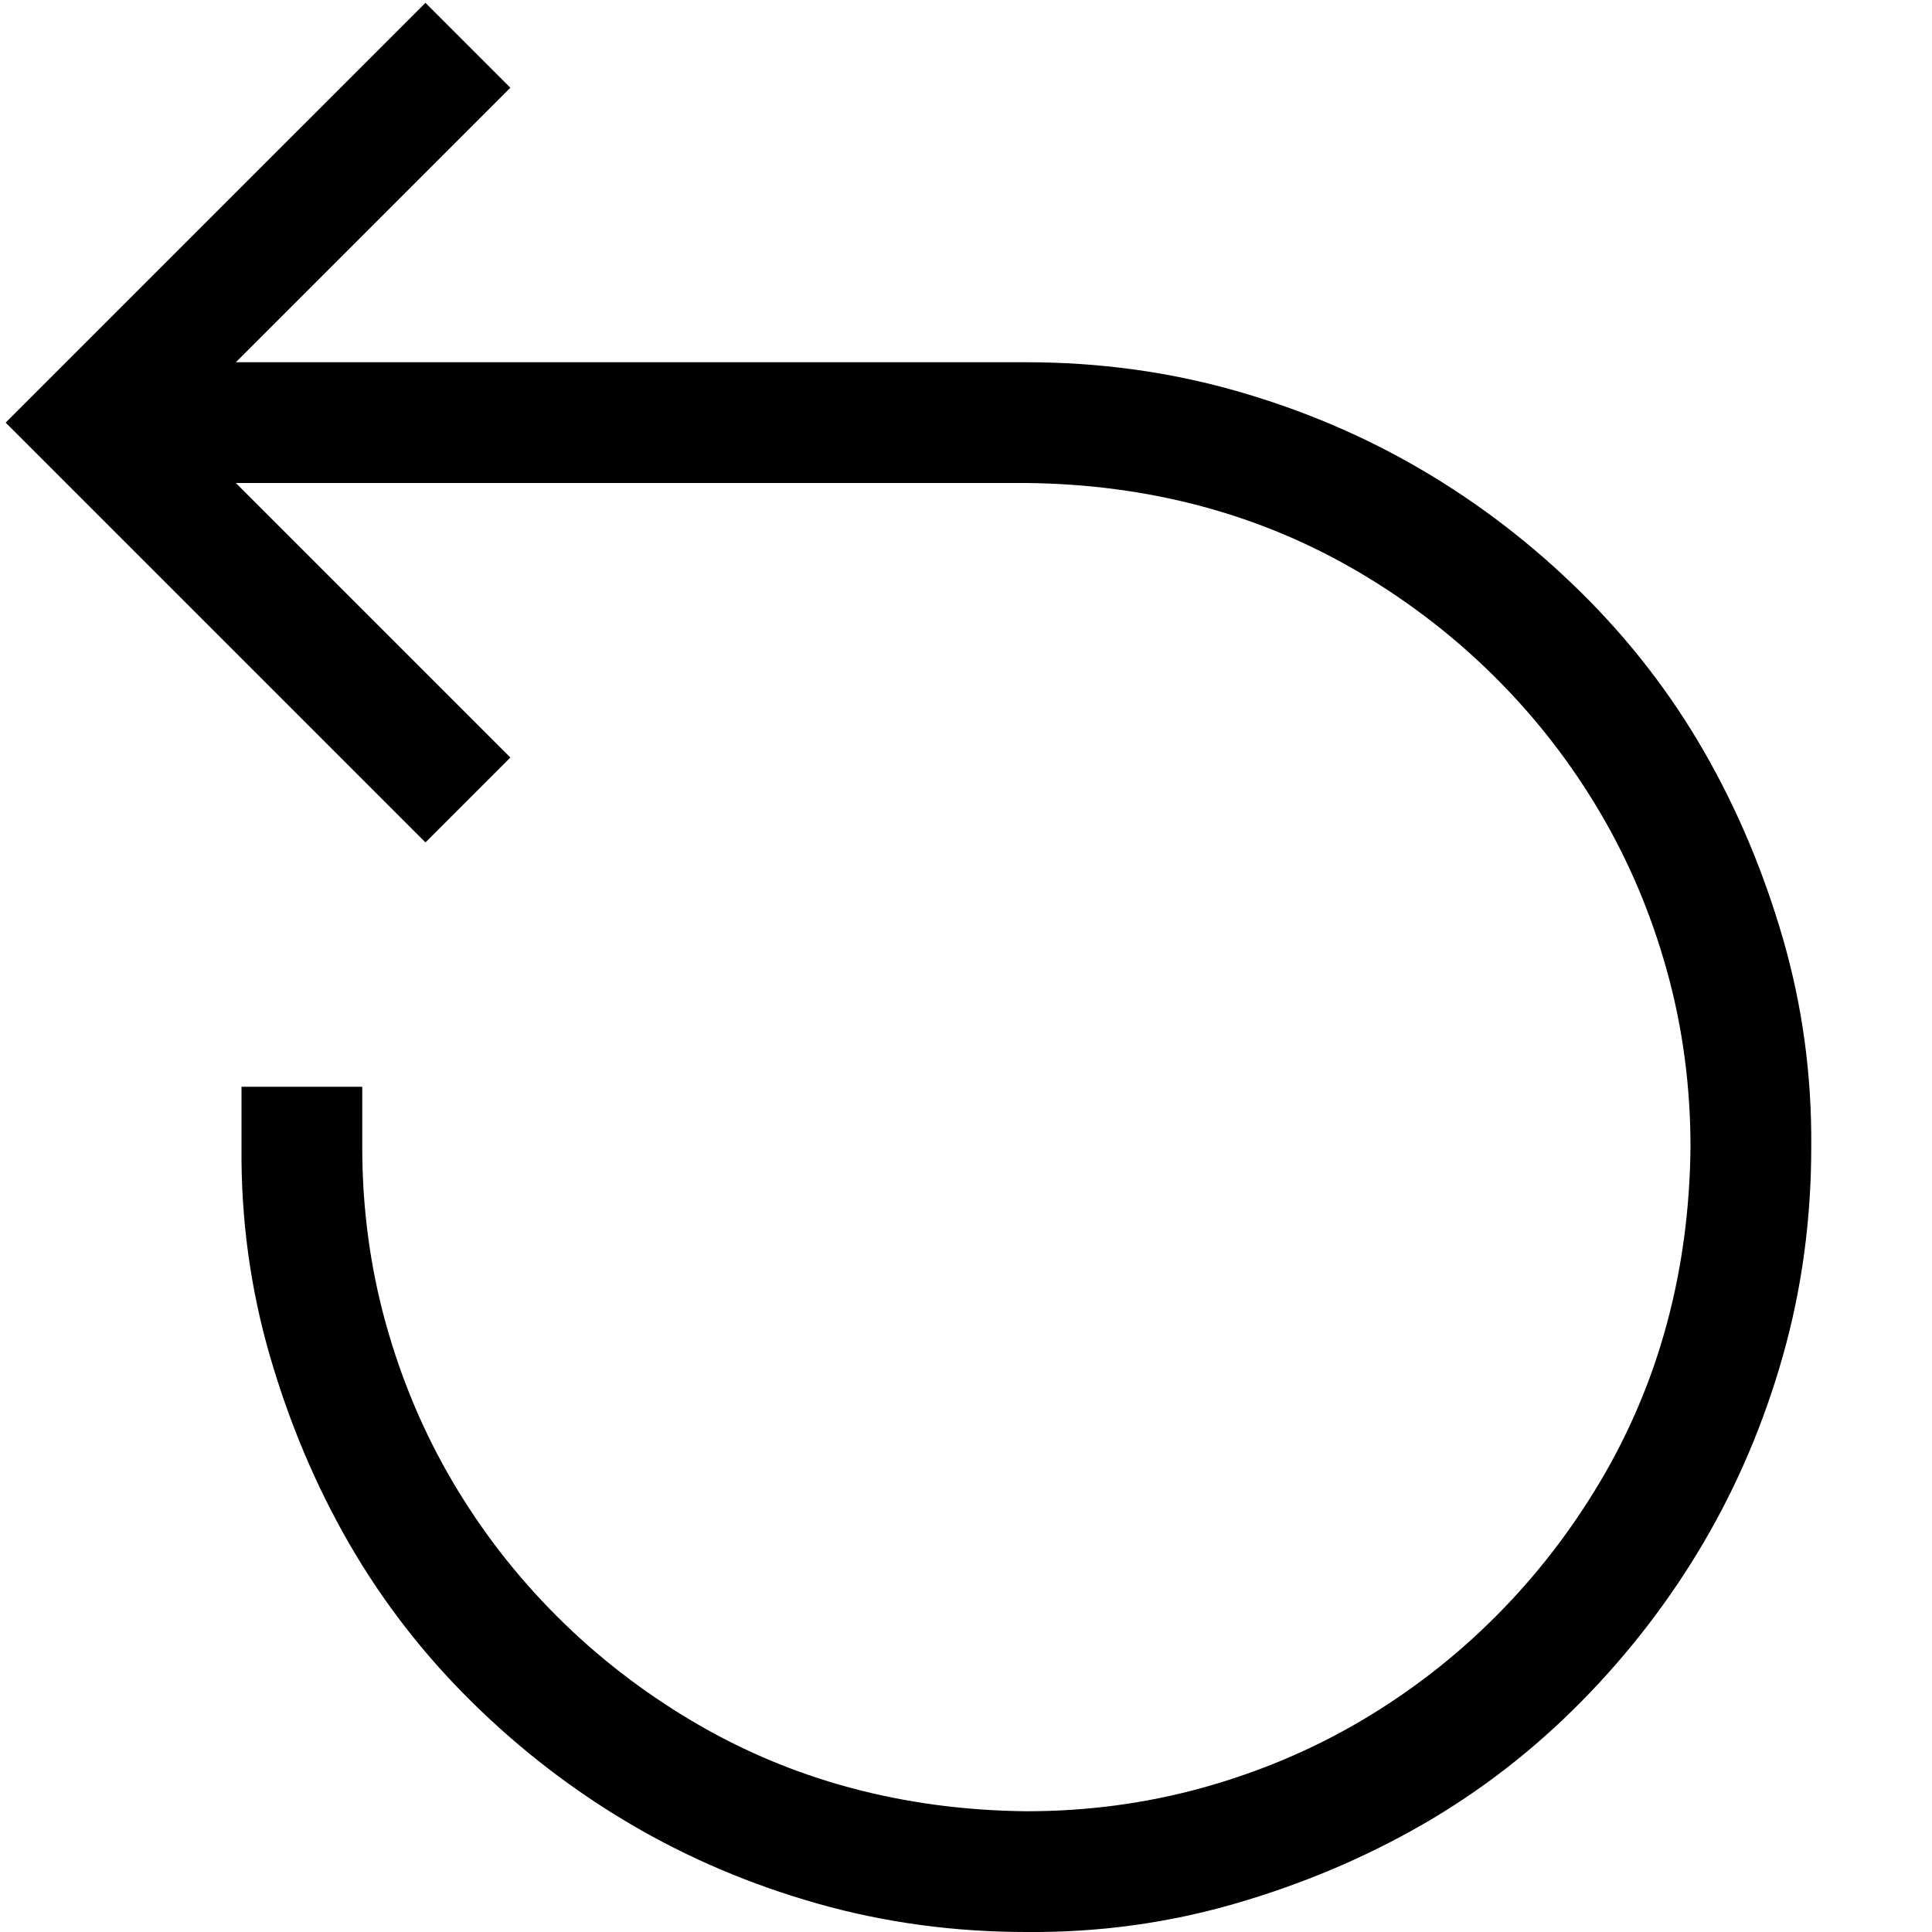
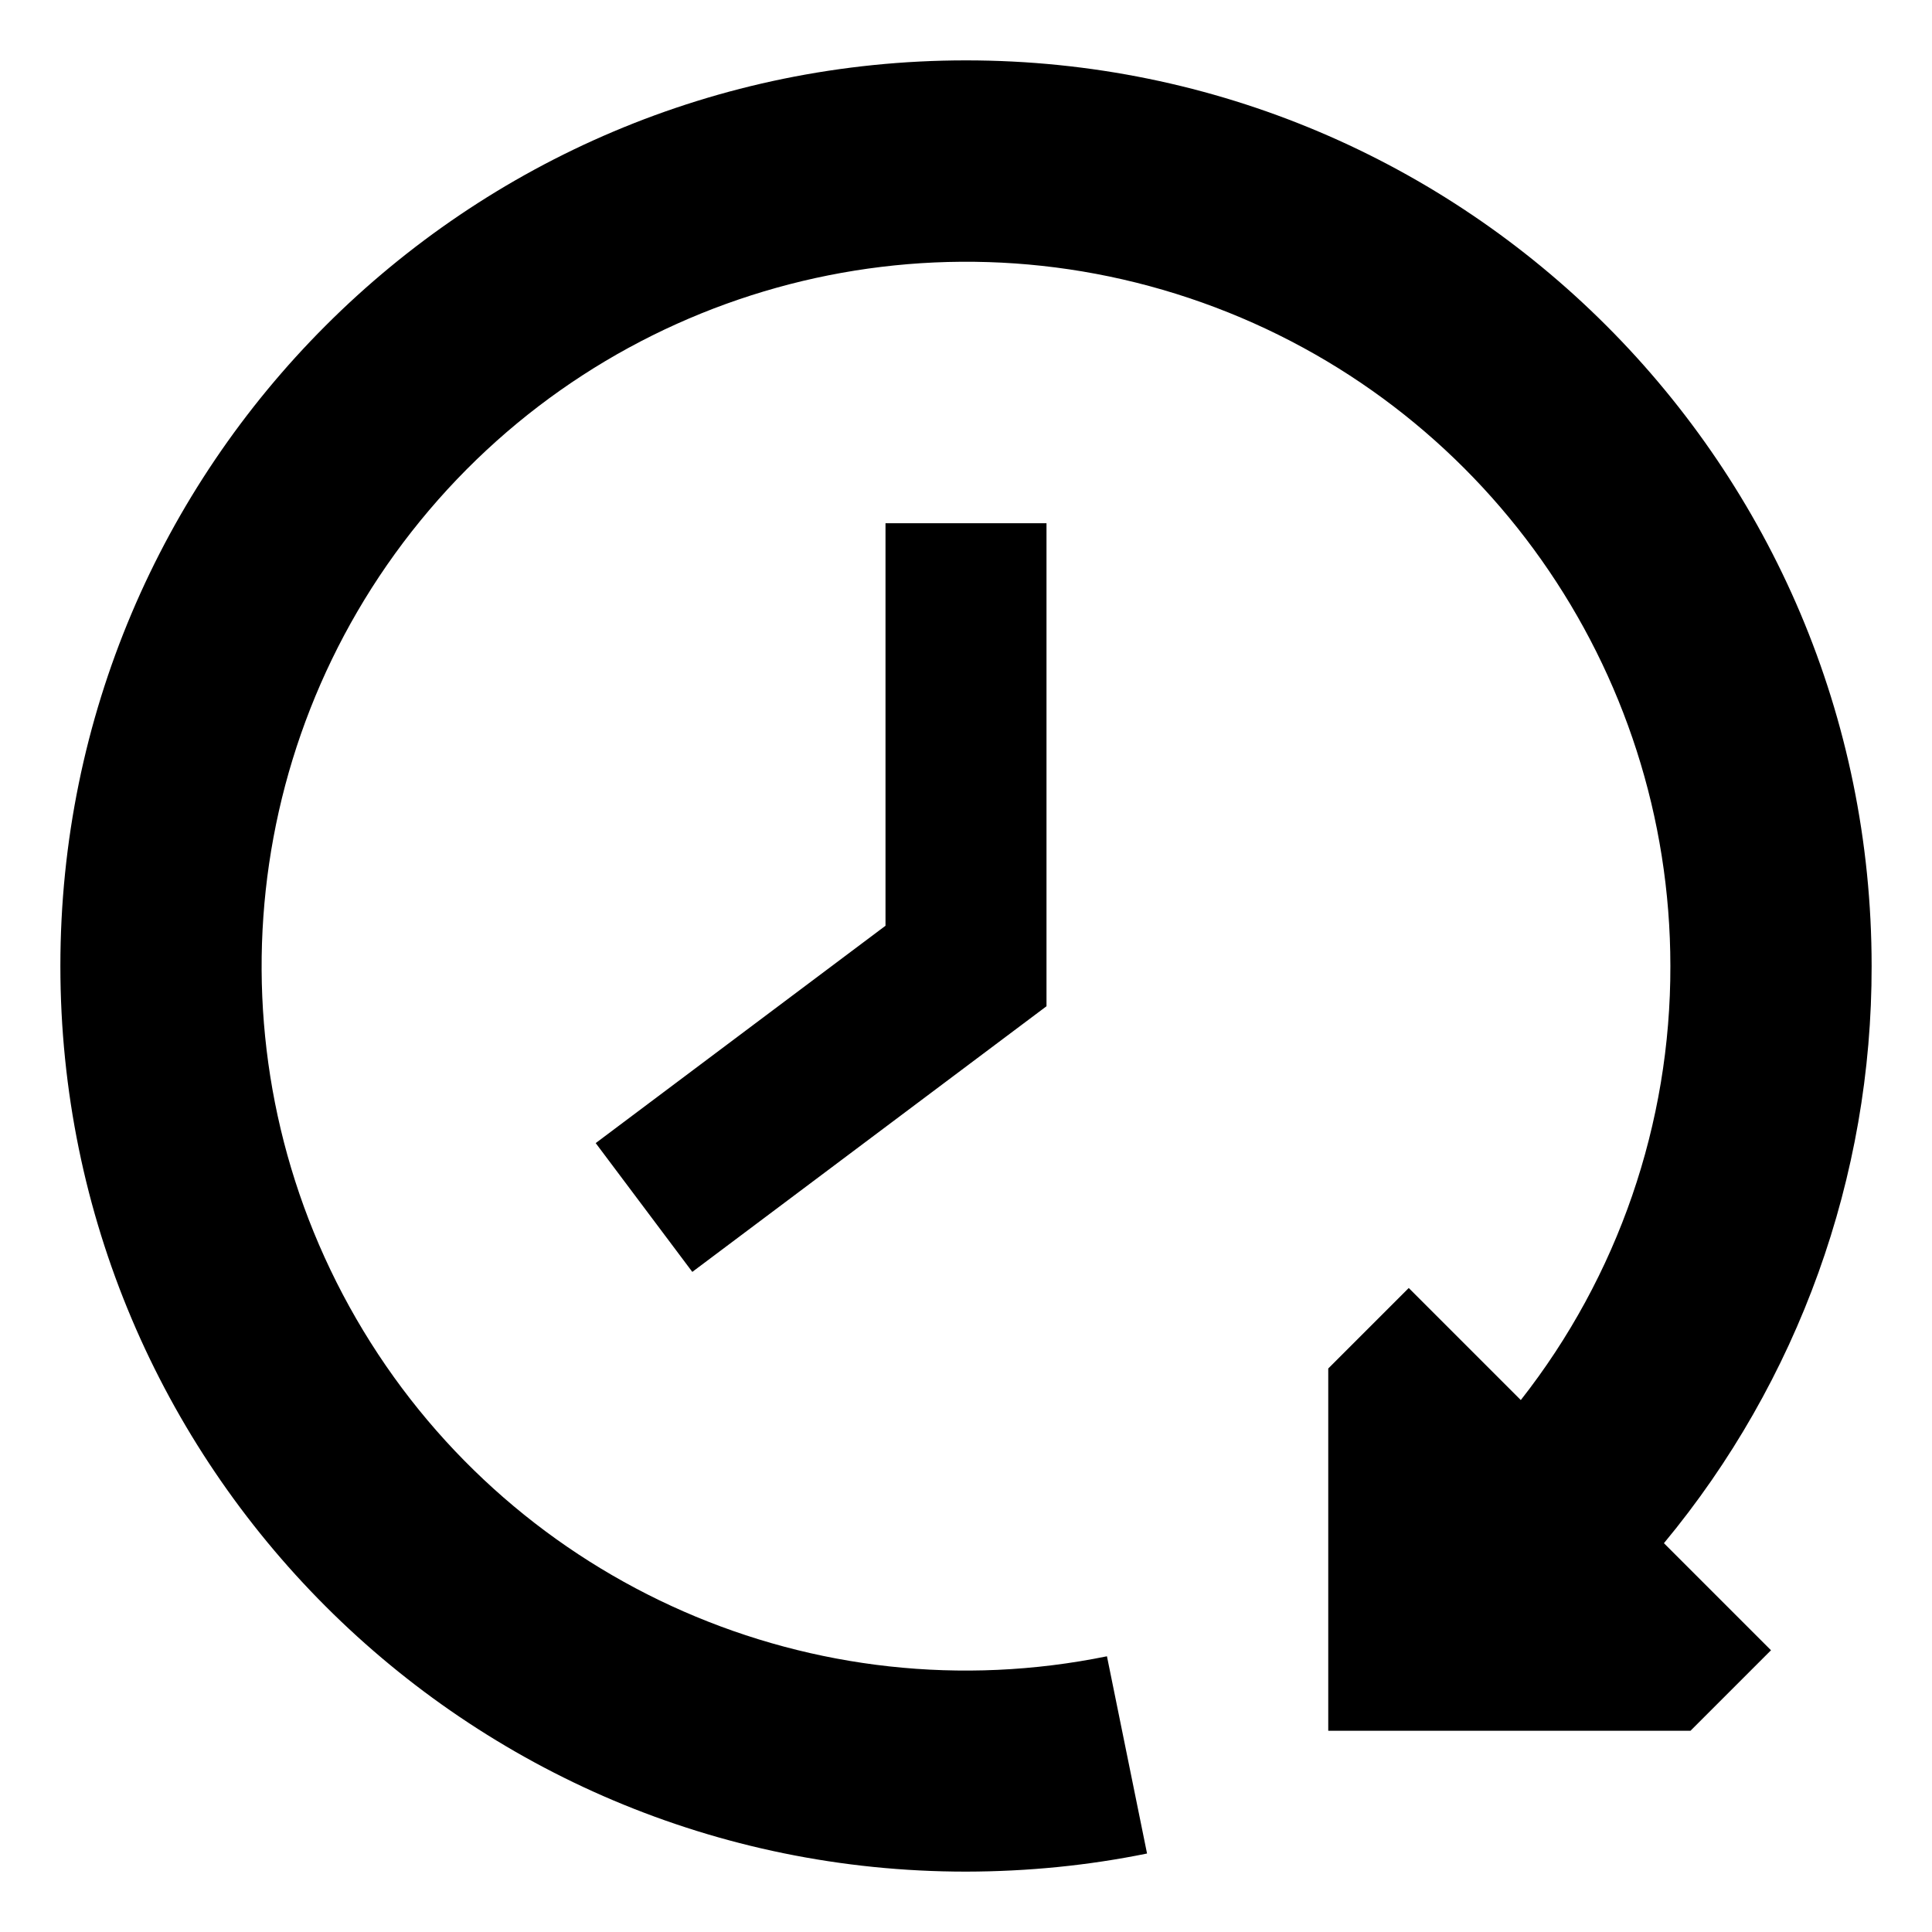
- <svg xmlns="http://www.w3.org/2000/svg" aria-hidden="true" role="img" style="color: rgb(0, 0, 0);" width="64" height="64" viewBox="0 0 2048 2048">
-   <path fill="currentColor" d="M1920 1216q0 115-30 221t-84 198t-130 169t-168 130t-199 84t-221 30q-115 0-221-30t-198-84t-169-130t-130-168t-84-199t-30-221v-64h128v64q0 97 25 187t71 168t110 142t143 111t168 71t187 25q97 0 187-25t168-71t142-110t111-143t71-168t25-187q0-97-25-187t-71-168t-110-142t-143-111t-168-71t-187-25H250l291 291l-90 90L6 448L451 3l90 90l-291 291h838q115 0 221 30t198 84t169 130t130 168t84 199t30 221" />
+ <svg xmlns="http://www.w3.org/2000/svg" aria-hidden="true" role="img" style="color: rgb(0, 0, 0);" width="64" height="64" viewBox="0 0 24 24">
+   <path fill="currentColor" fill-rule="evenodd" d="M20.75 12a8.7 8.7 0 0 1-1.858 5.392L17.5 16l-1 1v4.5H21l1-1l-1.33-1.33A11.2 11.2 0 0 0 23.25 12C23.25 5.787 18.213.75 12 .75S.75 5.787.75 12S5.787 23.25 12 23.25q1.155-.002 2.249-.225l-.498-2.45A8.75 8.75 0 1 1 20.75 12M13 6.5v6l-.4.3l-4 3l-1.2-1.6l3.6-2.7v-5z" clip-rule="evenodd" />
</svg>
